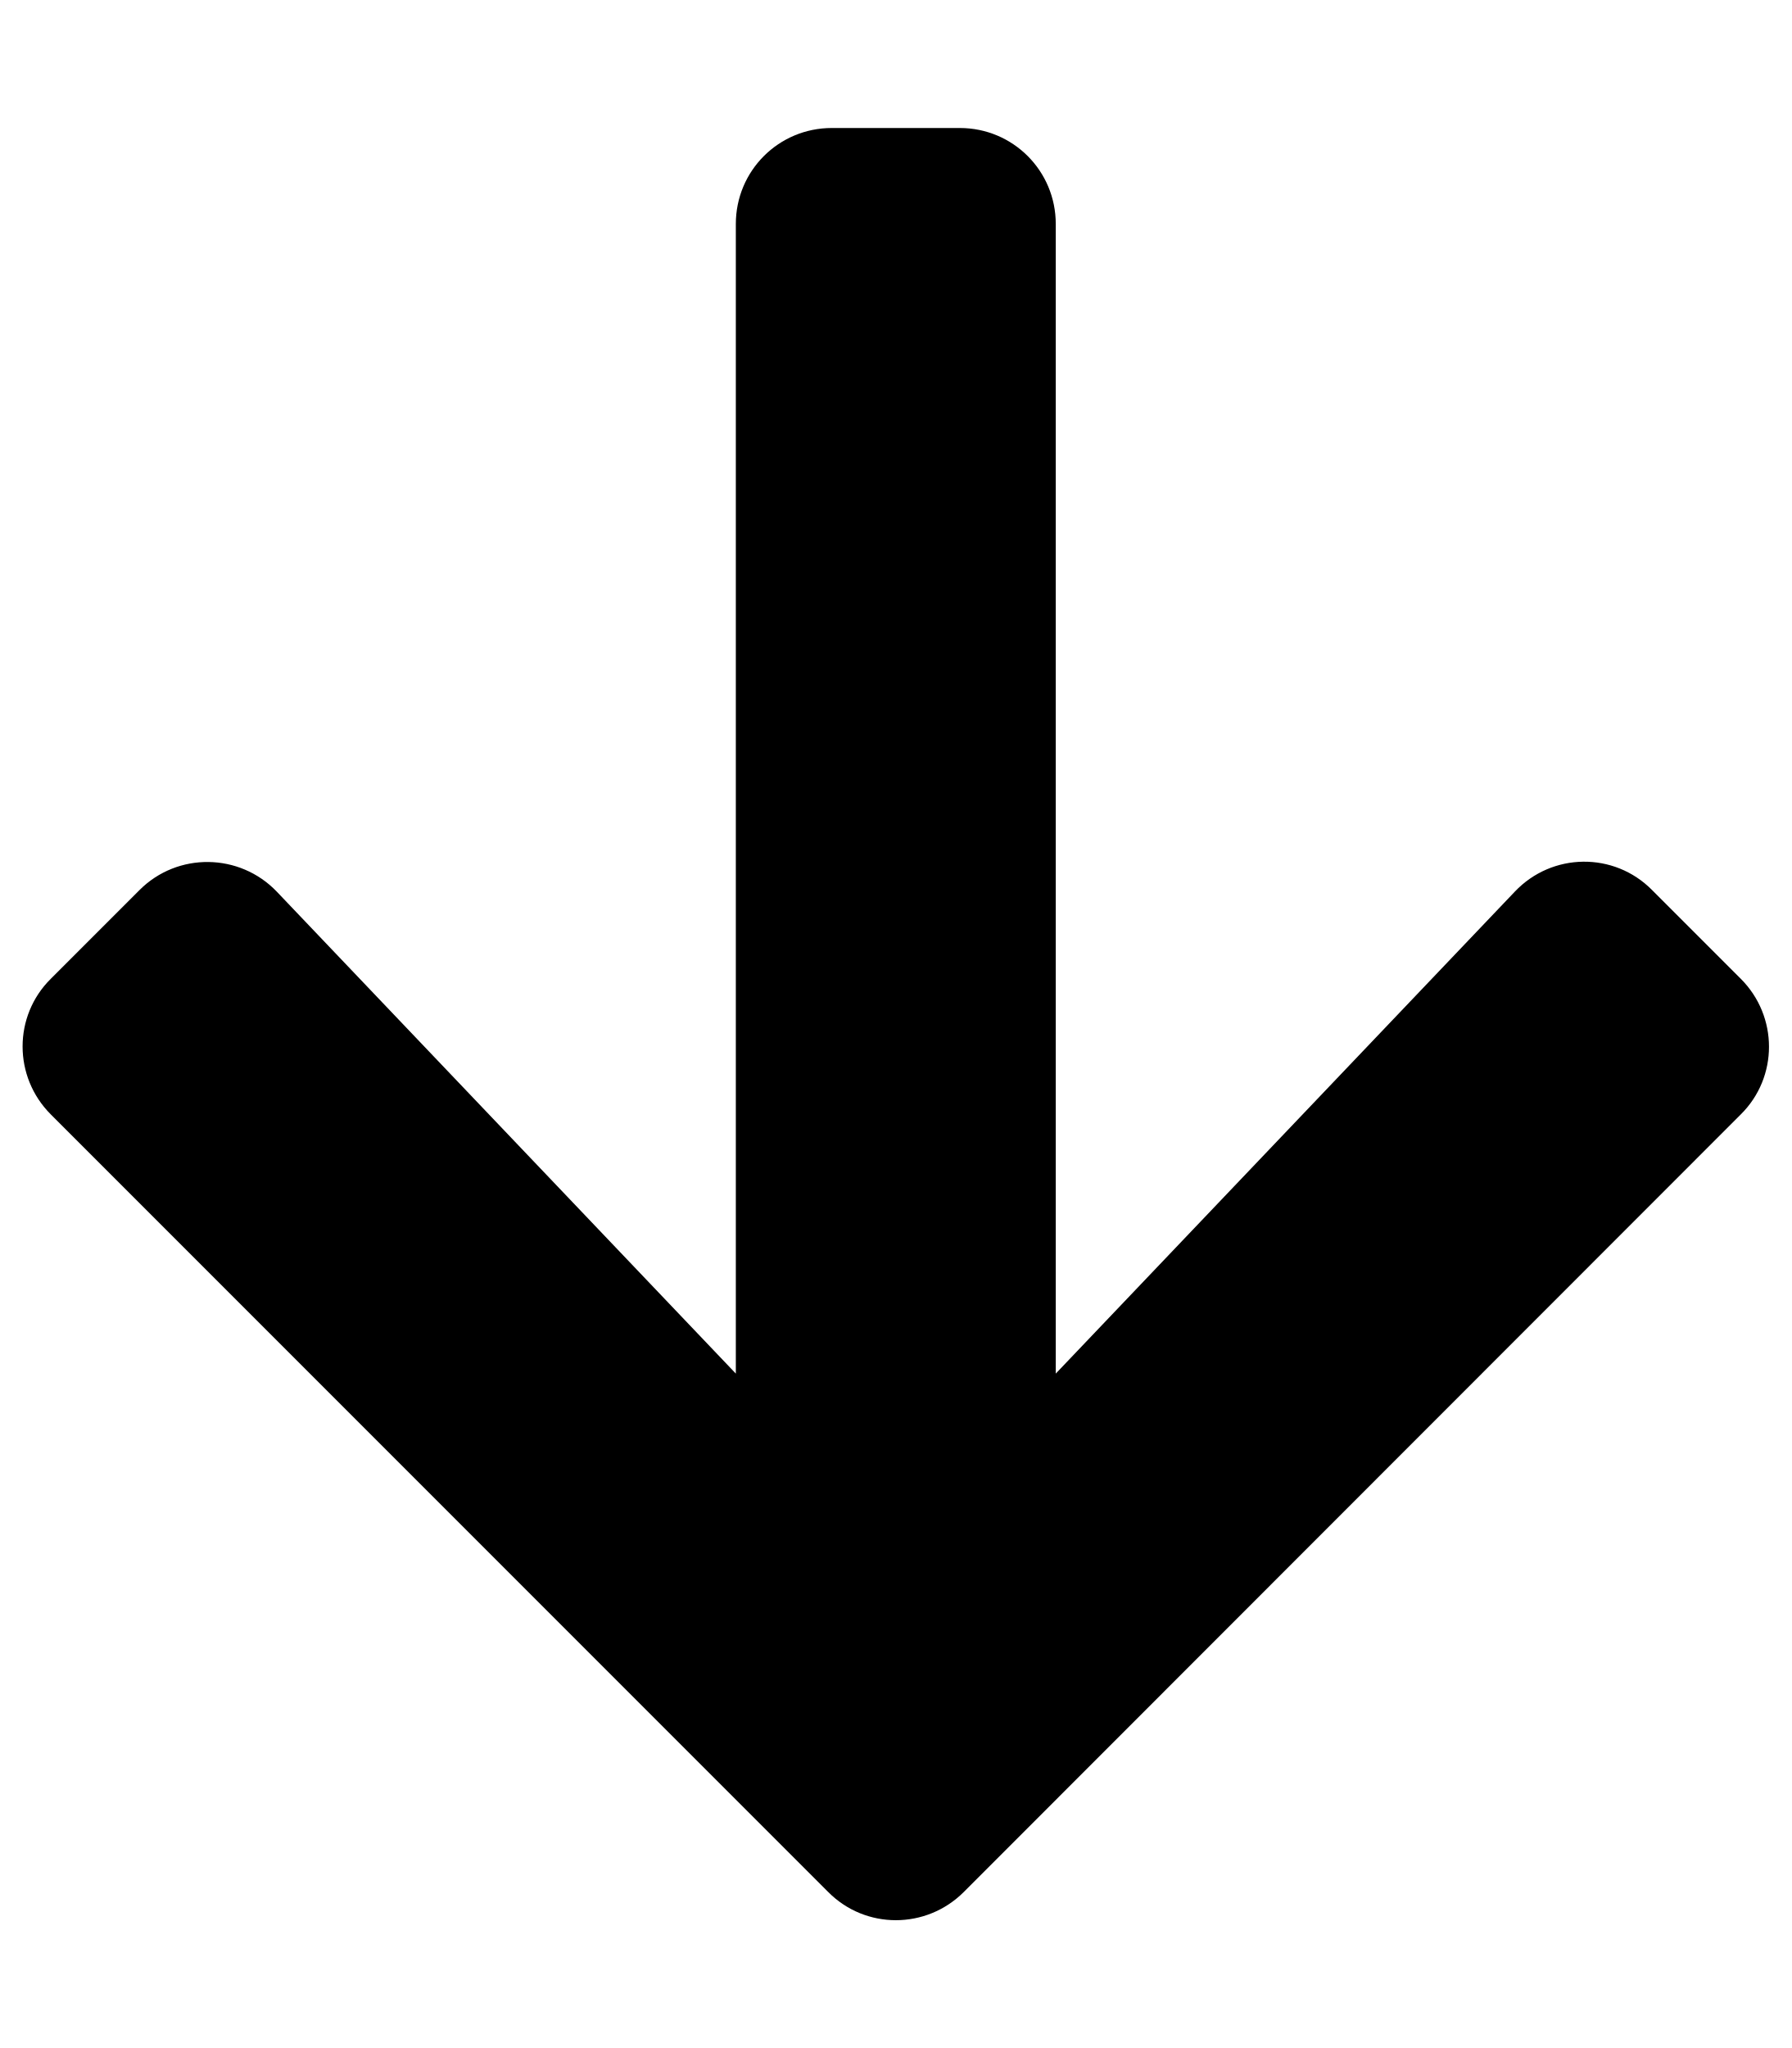
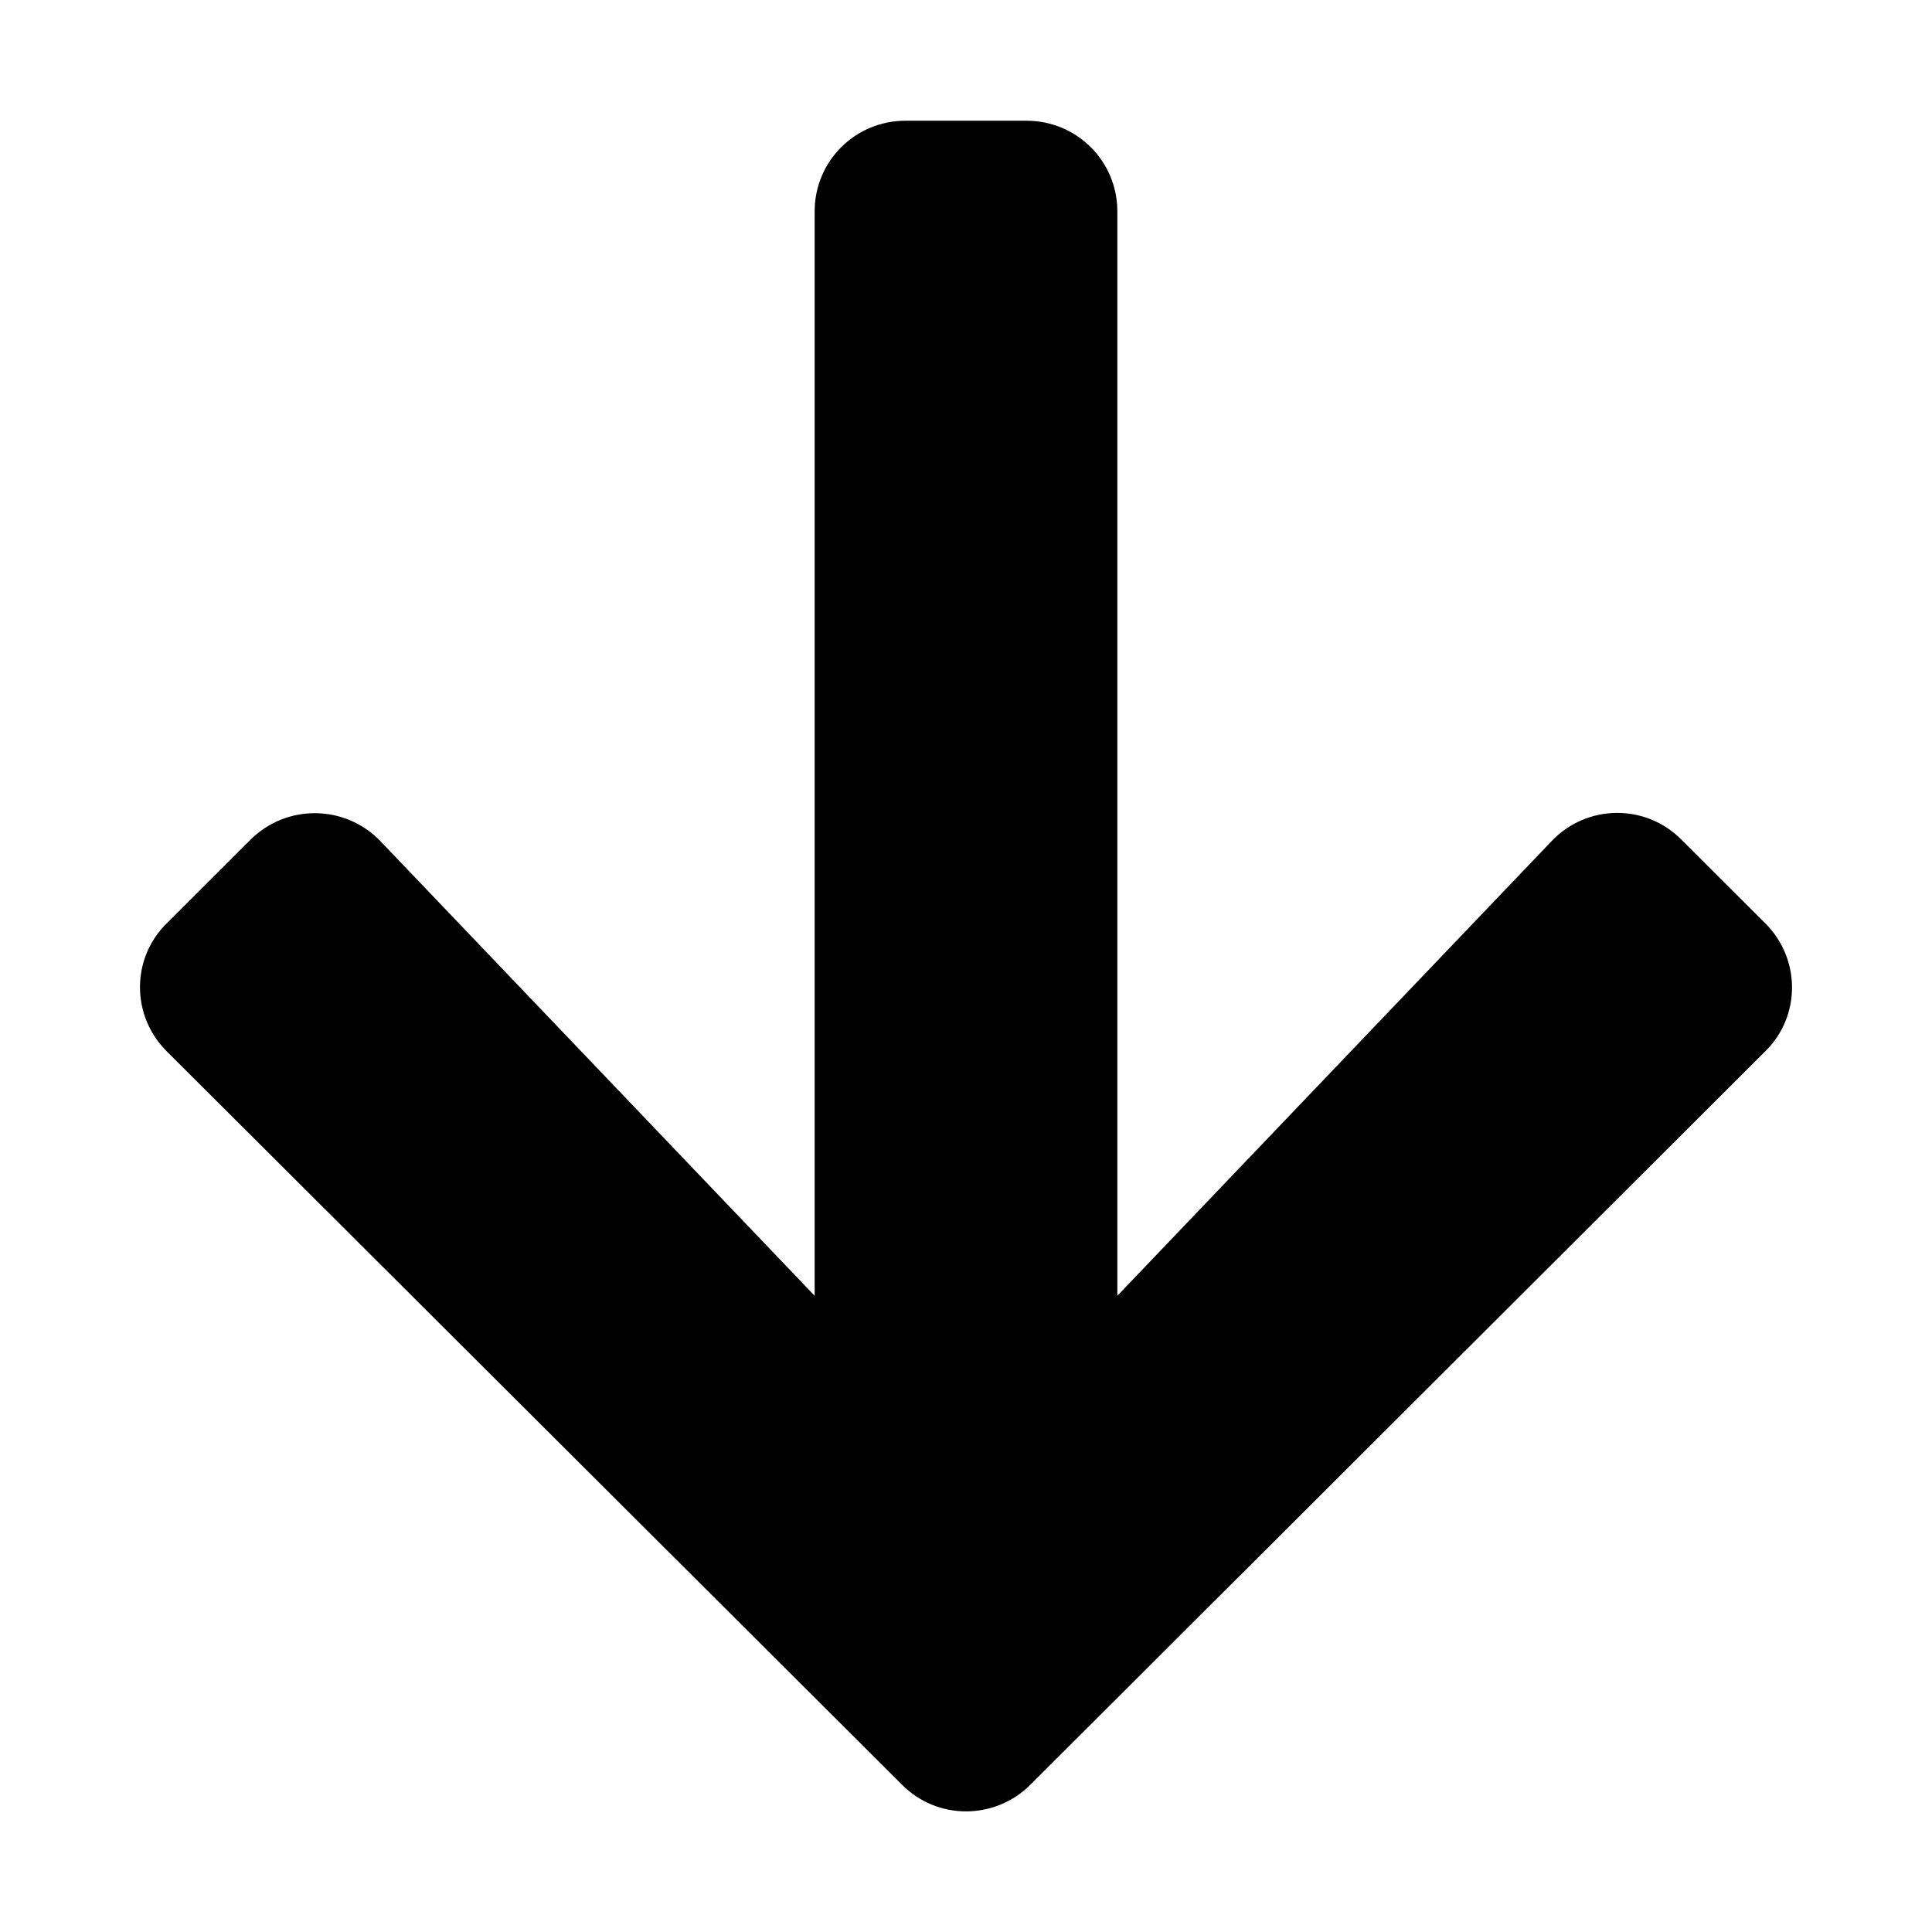
- <svg xmlns="http://www.w3.org/2000/svg" viewBox="0 0 448 512">
-   <path d="M413.1 222.5l22.2 22.2c9.4 9.4 9.4 24.6 0 33.9L241 473c-9.4 9.4-24.6 9.4-33.9 0L12.7 278.6c-9.4-9.4-9.4-24.6 0-33.9l22.2-22.2c9.5-9.5 25-9.3 34.3.4L184 343.4V56c0-13.3 10.7-24 24-24h32c13.3 0 24 10.7 24 24v287.4l114.8-120.5c9.3-9.8 24.8-10 34.3-.4z" />
+ <svg xmlns="http://www.w3.org/2000/svg" width="50px" height="50px" viewBox="0 0 50 57" version="1.1">
+   <g id="surface1">
+     <path style=" stroke:none;fill-rule:nonzero;fill:rgb(0%,0%,0%);fill-opacity:1;" d="M 46.105 24.77 L 48.582 27.242 C 49.633 28.289 49.633 29.98 48.582 31.016 L 26.898 52.656 C 25.848 53.703 24.152 53.703 23.113 52.656 L 1.418 31.016 C 0.367 29.969 0.367 28.277 1.418 27.242 L 3.895 24.77 C 4.957 23.715 6.684 23.734 7.723 24.816 L 20.535 38.23 L 20.535 6.234 C 20.535 4.754 21.73 3.562 23.215 3.562 L 26.785 3.562 C 28.27 3.562 29.465 4.754 29.465 6.234 L 29.465 38.23 L 42.277 24.816 C 43.316 23.723 45.043 23.703 46.105 24.77 Z M 46.105 24.77 " />
+   </g>
</svg>
